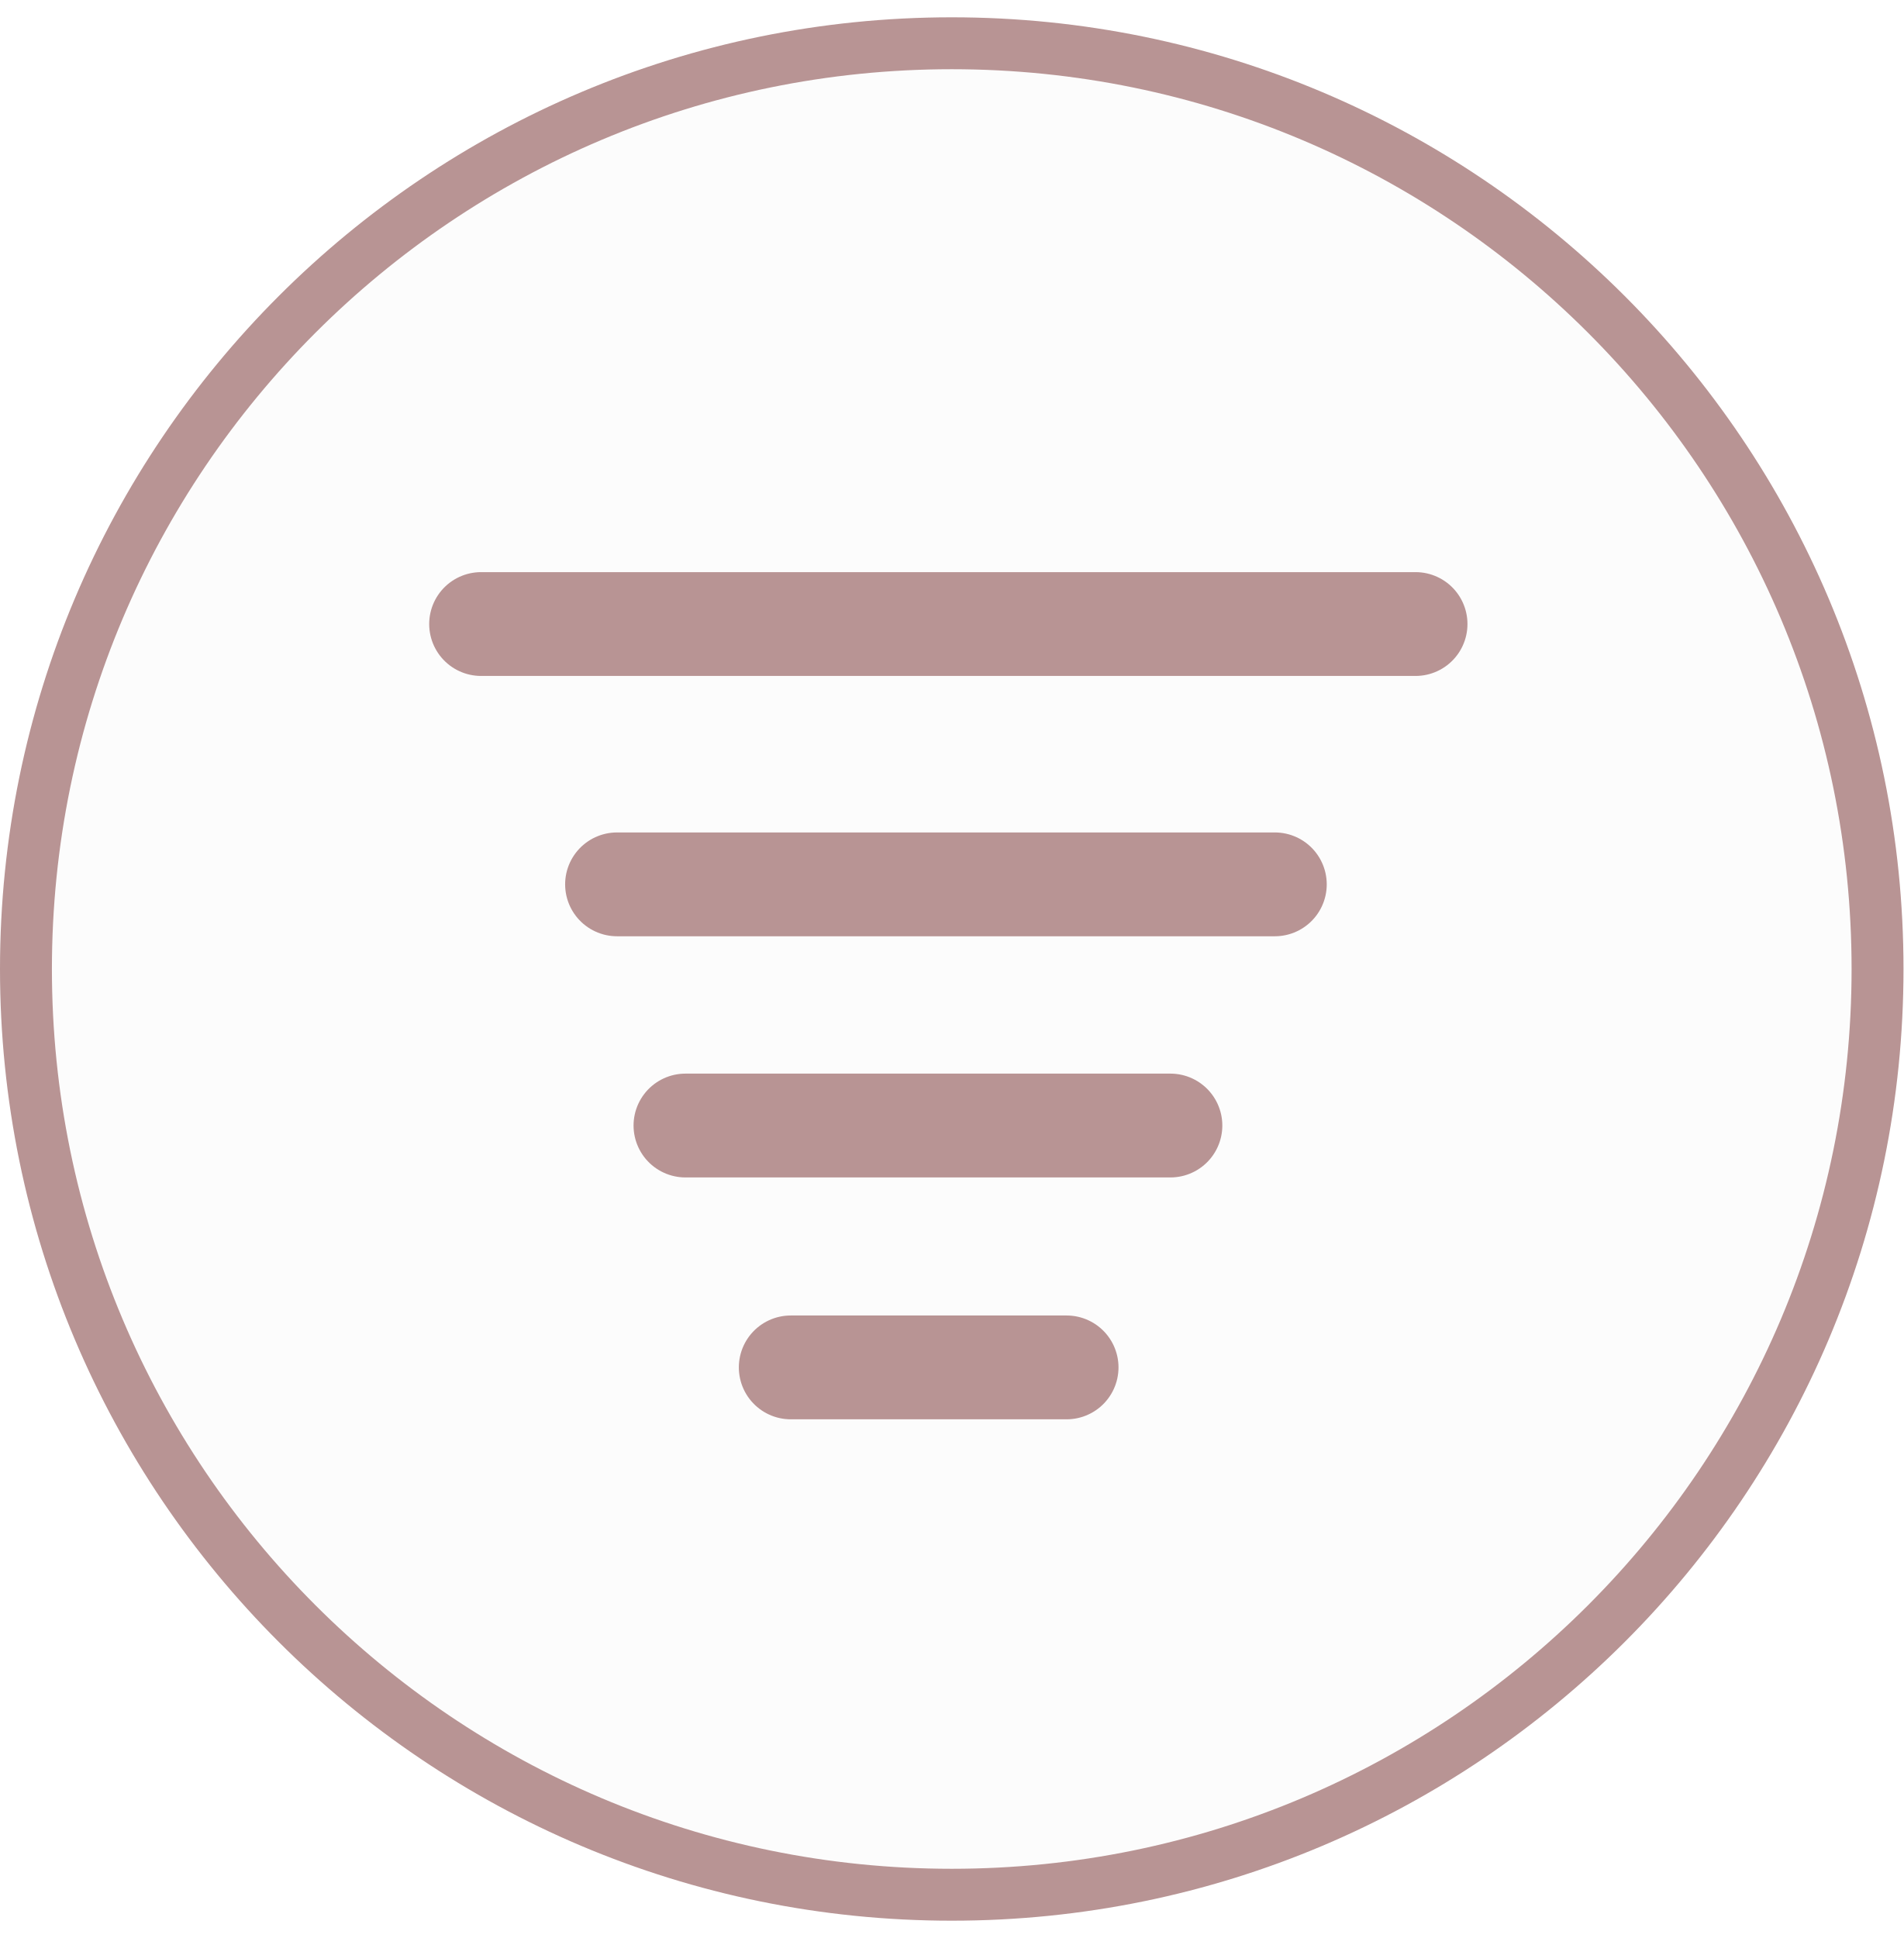
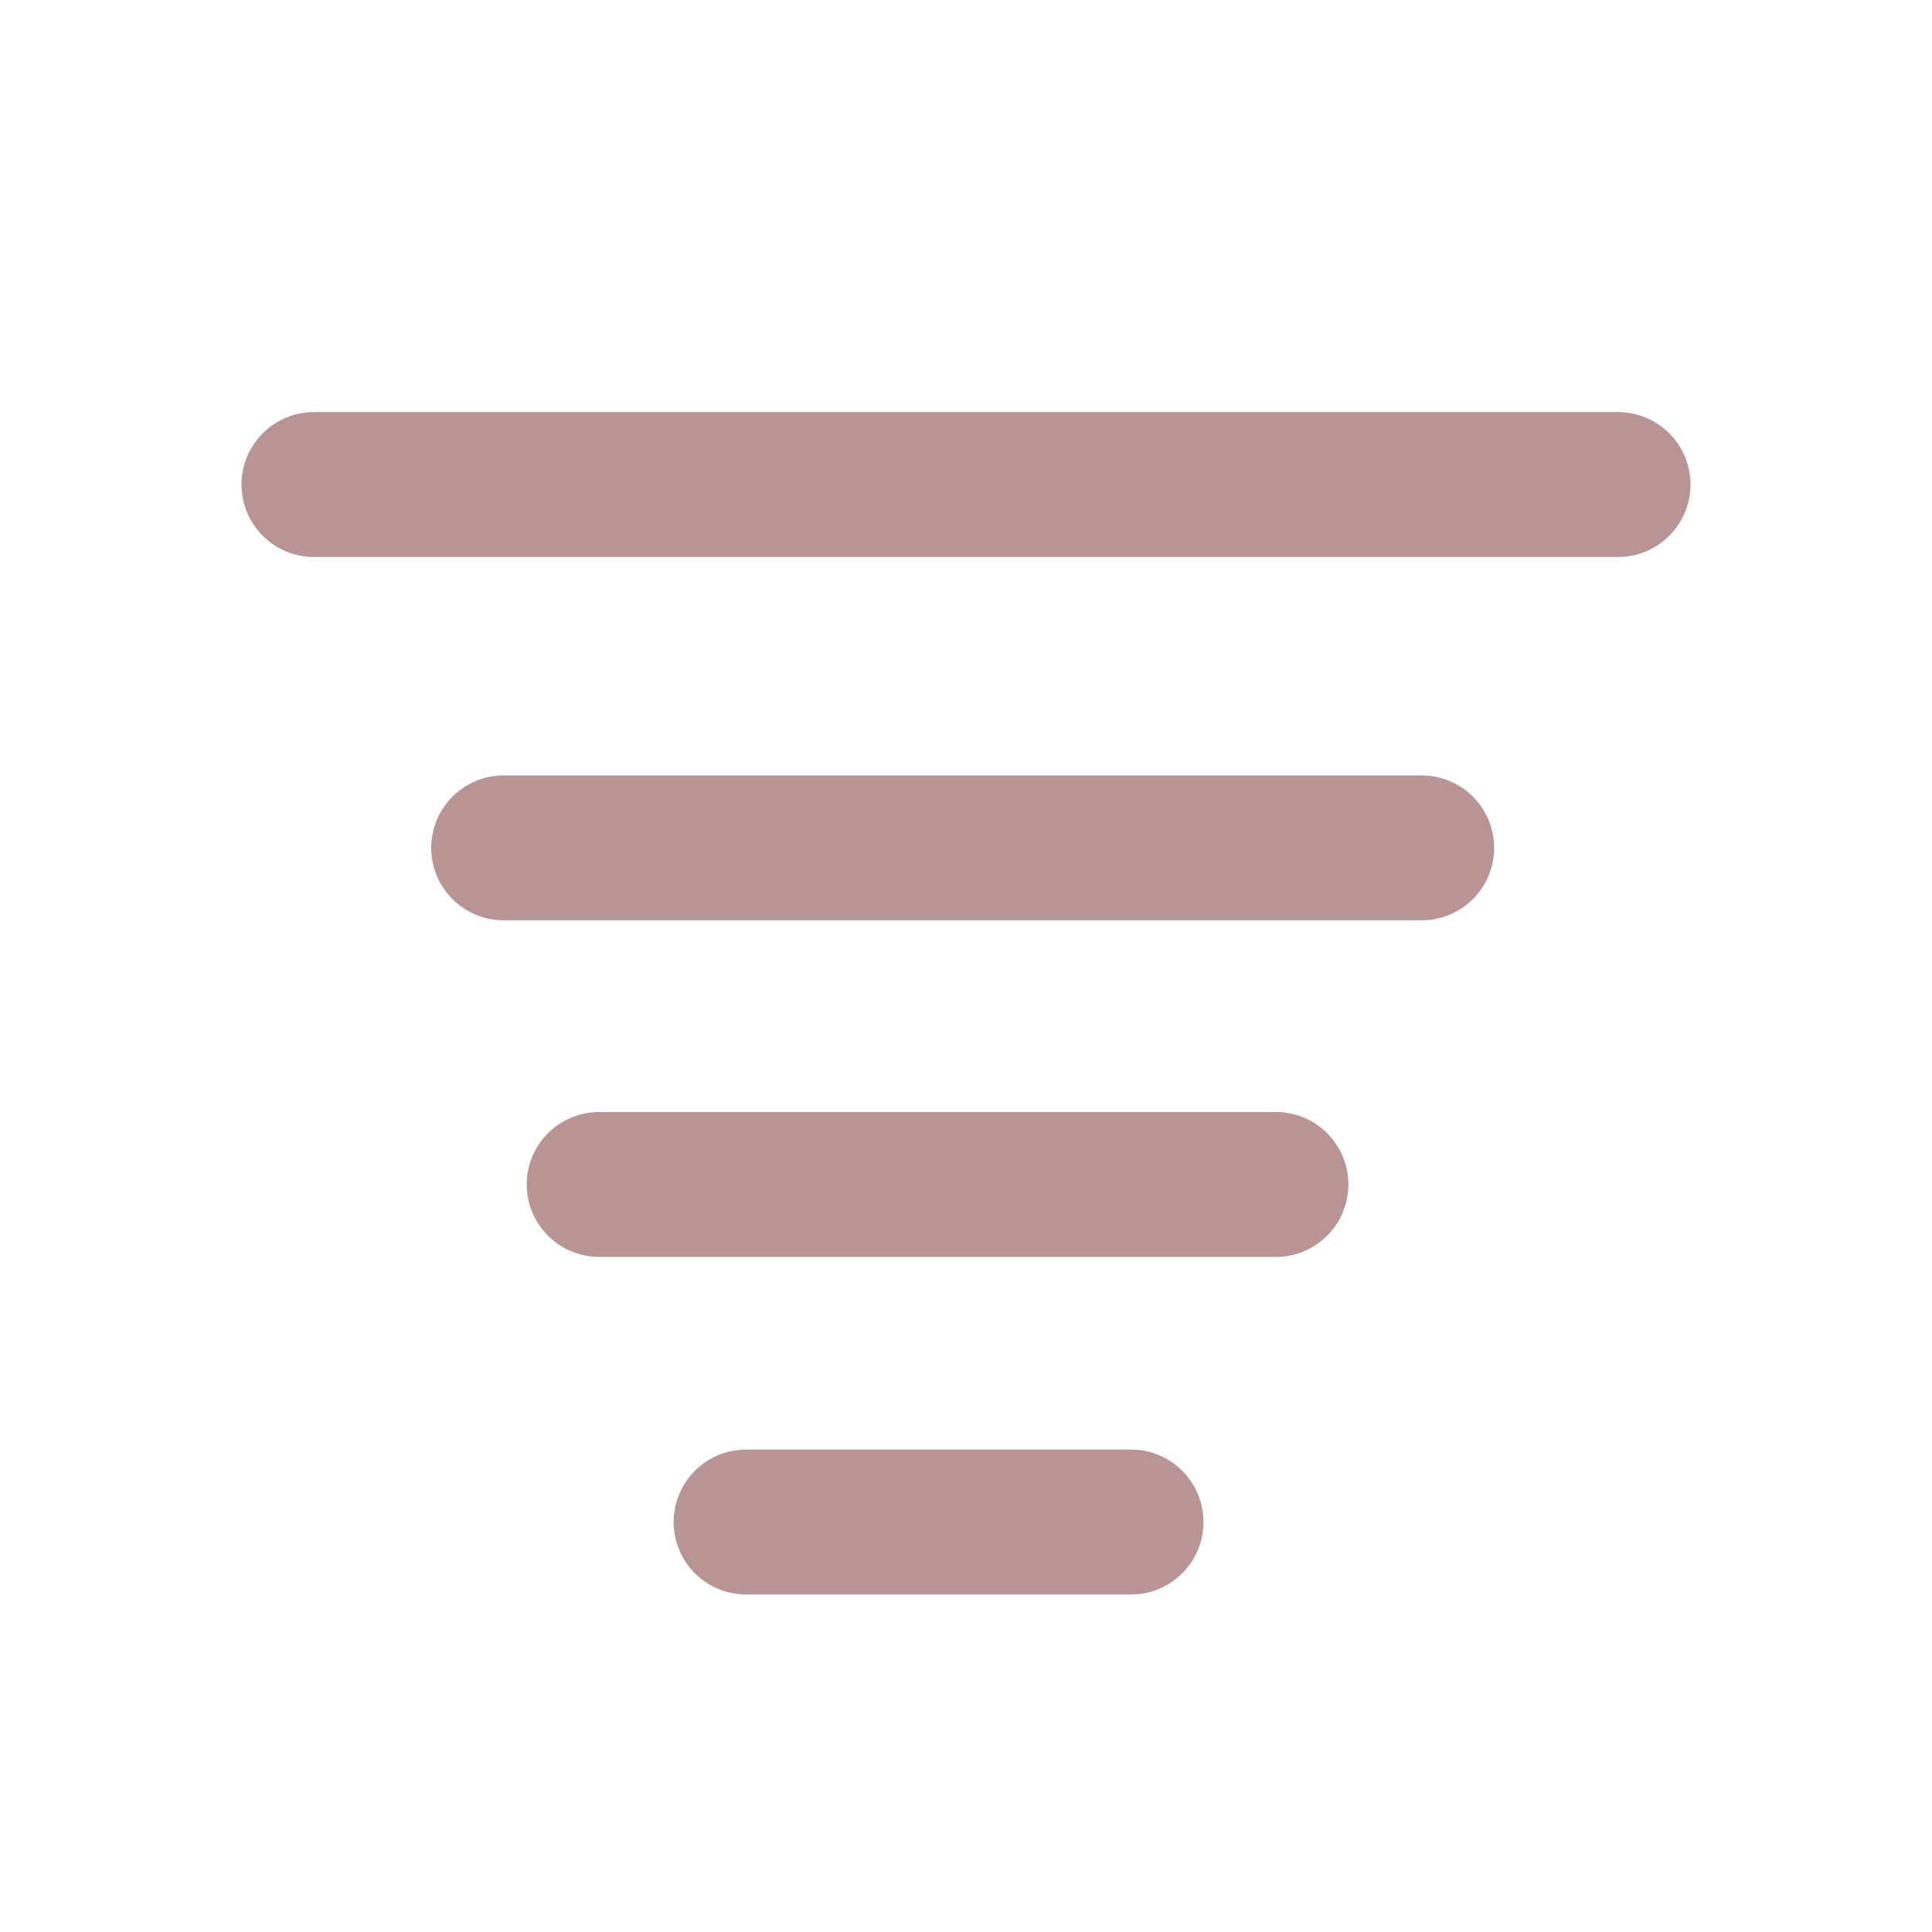
- <svg xmlns="http://www.w3.org/2000/svg" width="55" height="56" viewBox="0 0 55 56" fill="none">
-   <g id="Sort">
-     <circle id="Ellipse 126" cx="27.5" cy="28" r="26.75" fill="#FCFCFC" stroke="#B89494" stroke-width="1.5" />
-     <g id="ICON">
-       <path id="Vector" d="M17.829 25.554H36.835M19.806 32.523H33.818M22.848 39.512H30.818M13.901 18.032H40.901" stroke="#B89494" stroke-width="3" stroke-linecap="round" />
-     </g>
-   </g>
+ <svg xmlns="http://www.w3.org/2000/svg" width="40" height="40" viewBox="0 0 40 40" fill="none">
+   <path d="M10.428 17.554H29.434M12.405 24.523H26.417M15.447 31.512H23.417M6.5 10.032H33.5" stroke="#B89494" stroke-width="3" stroke-linecap="round" />
</svg>
